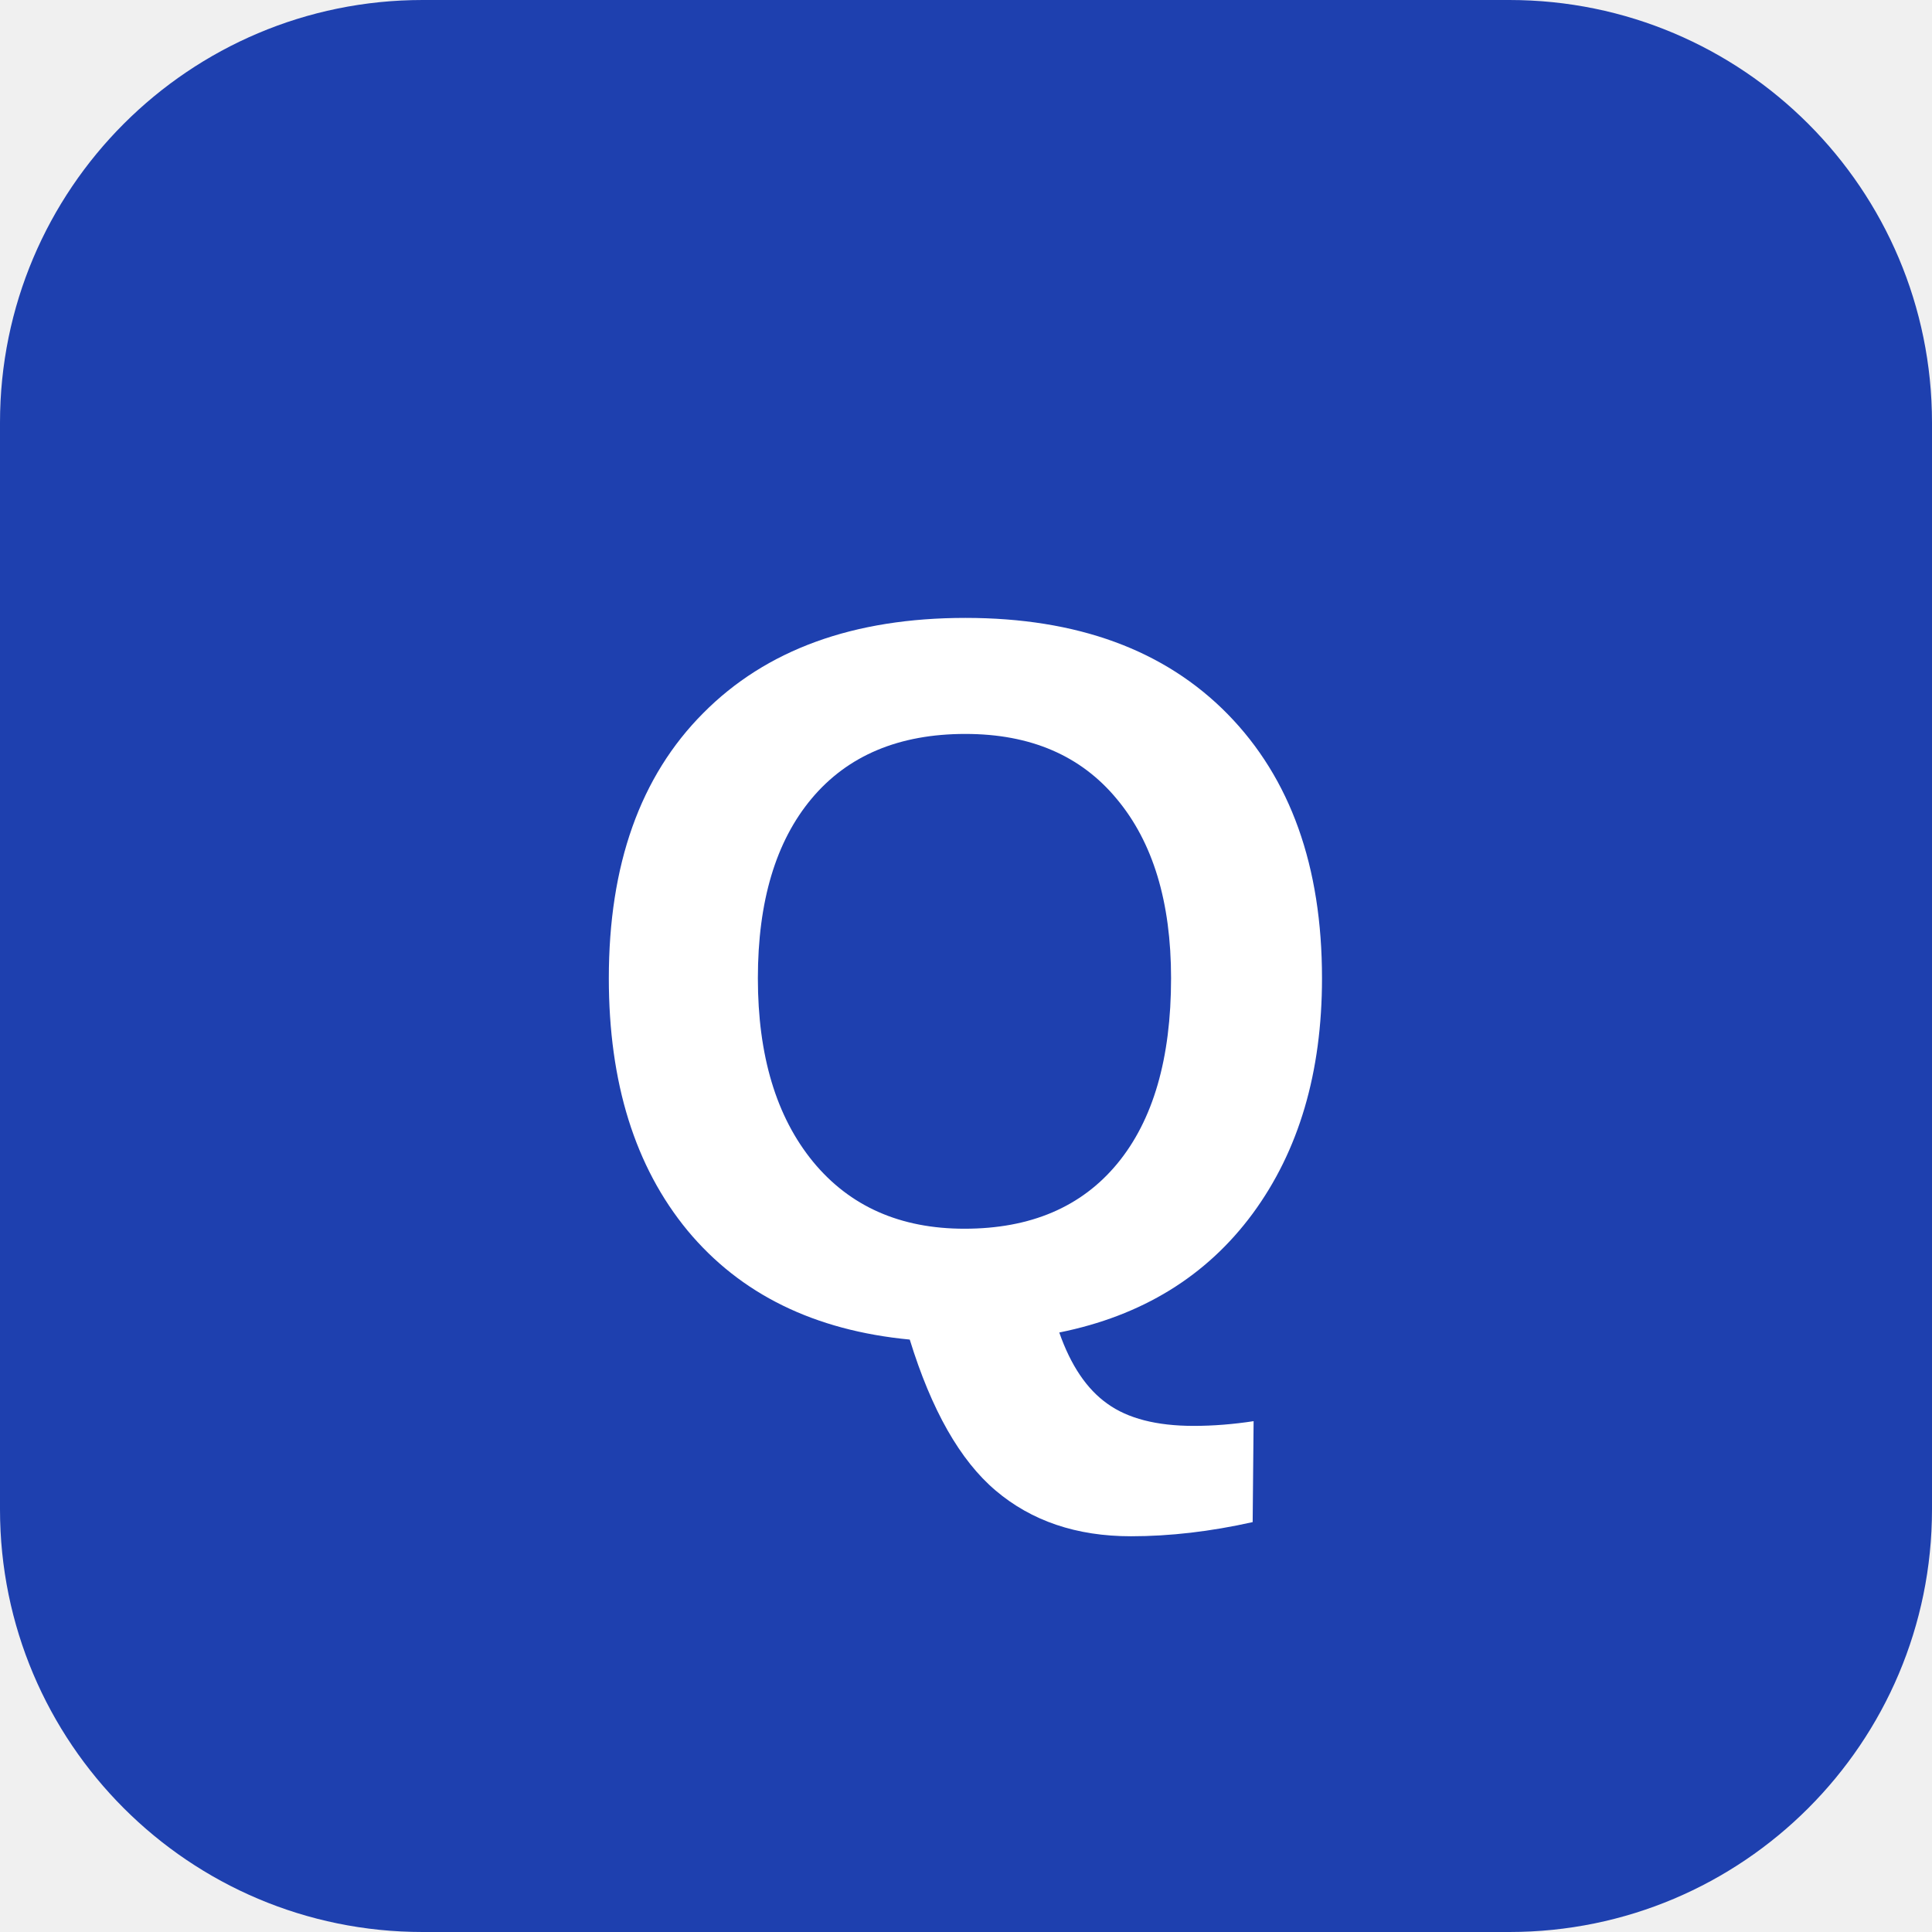
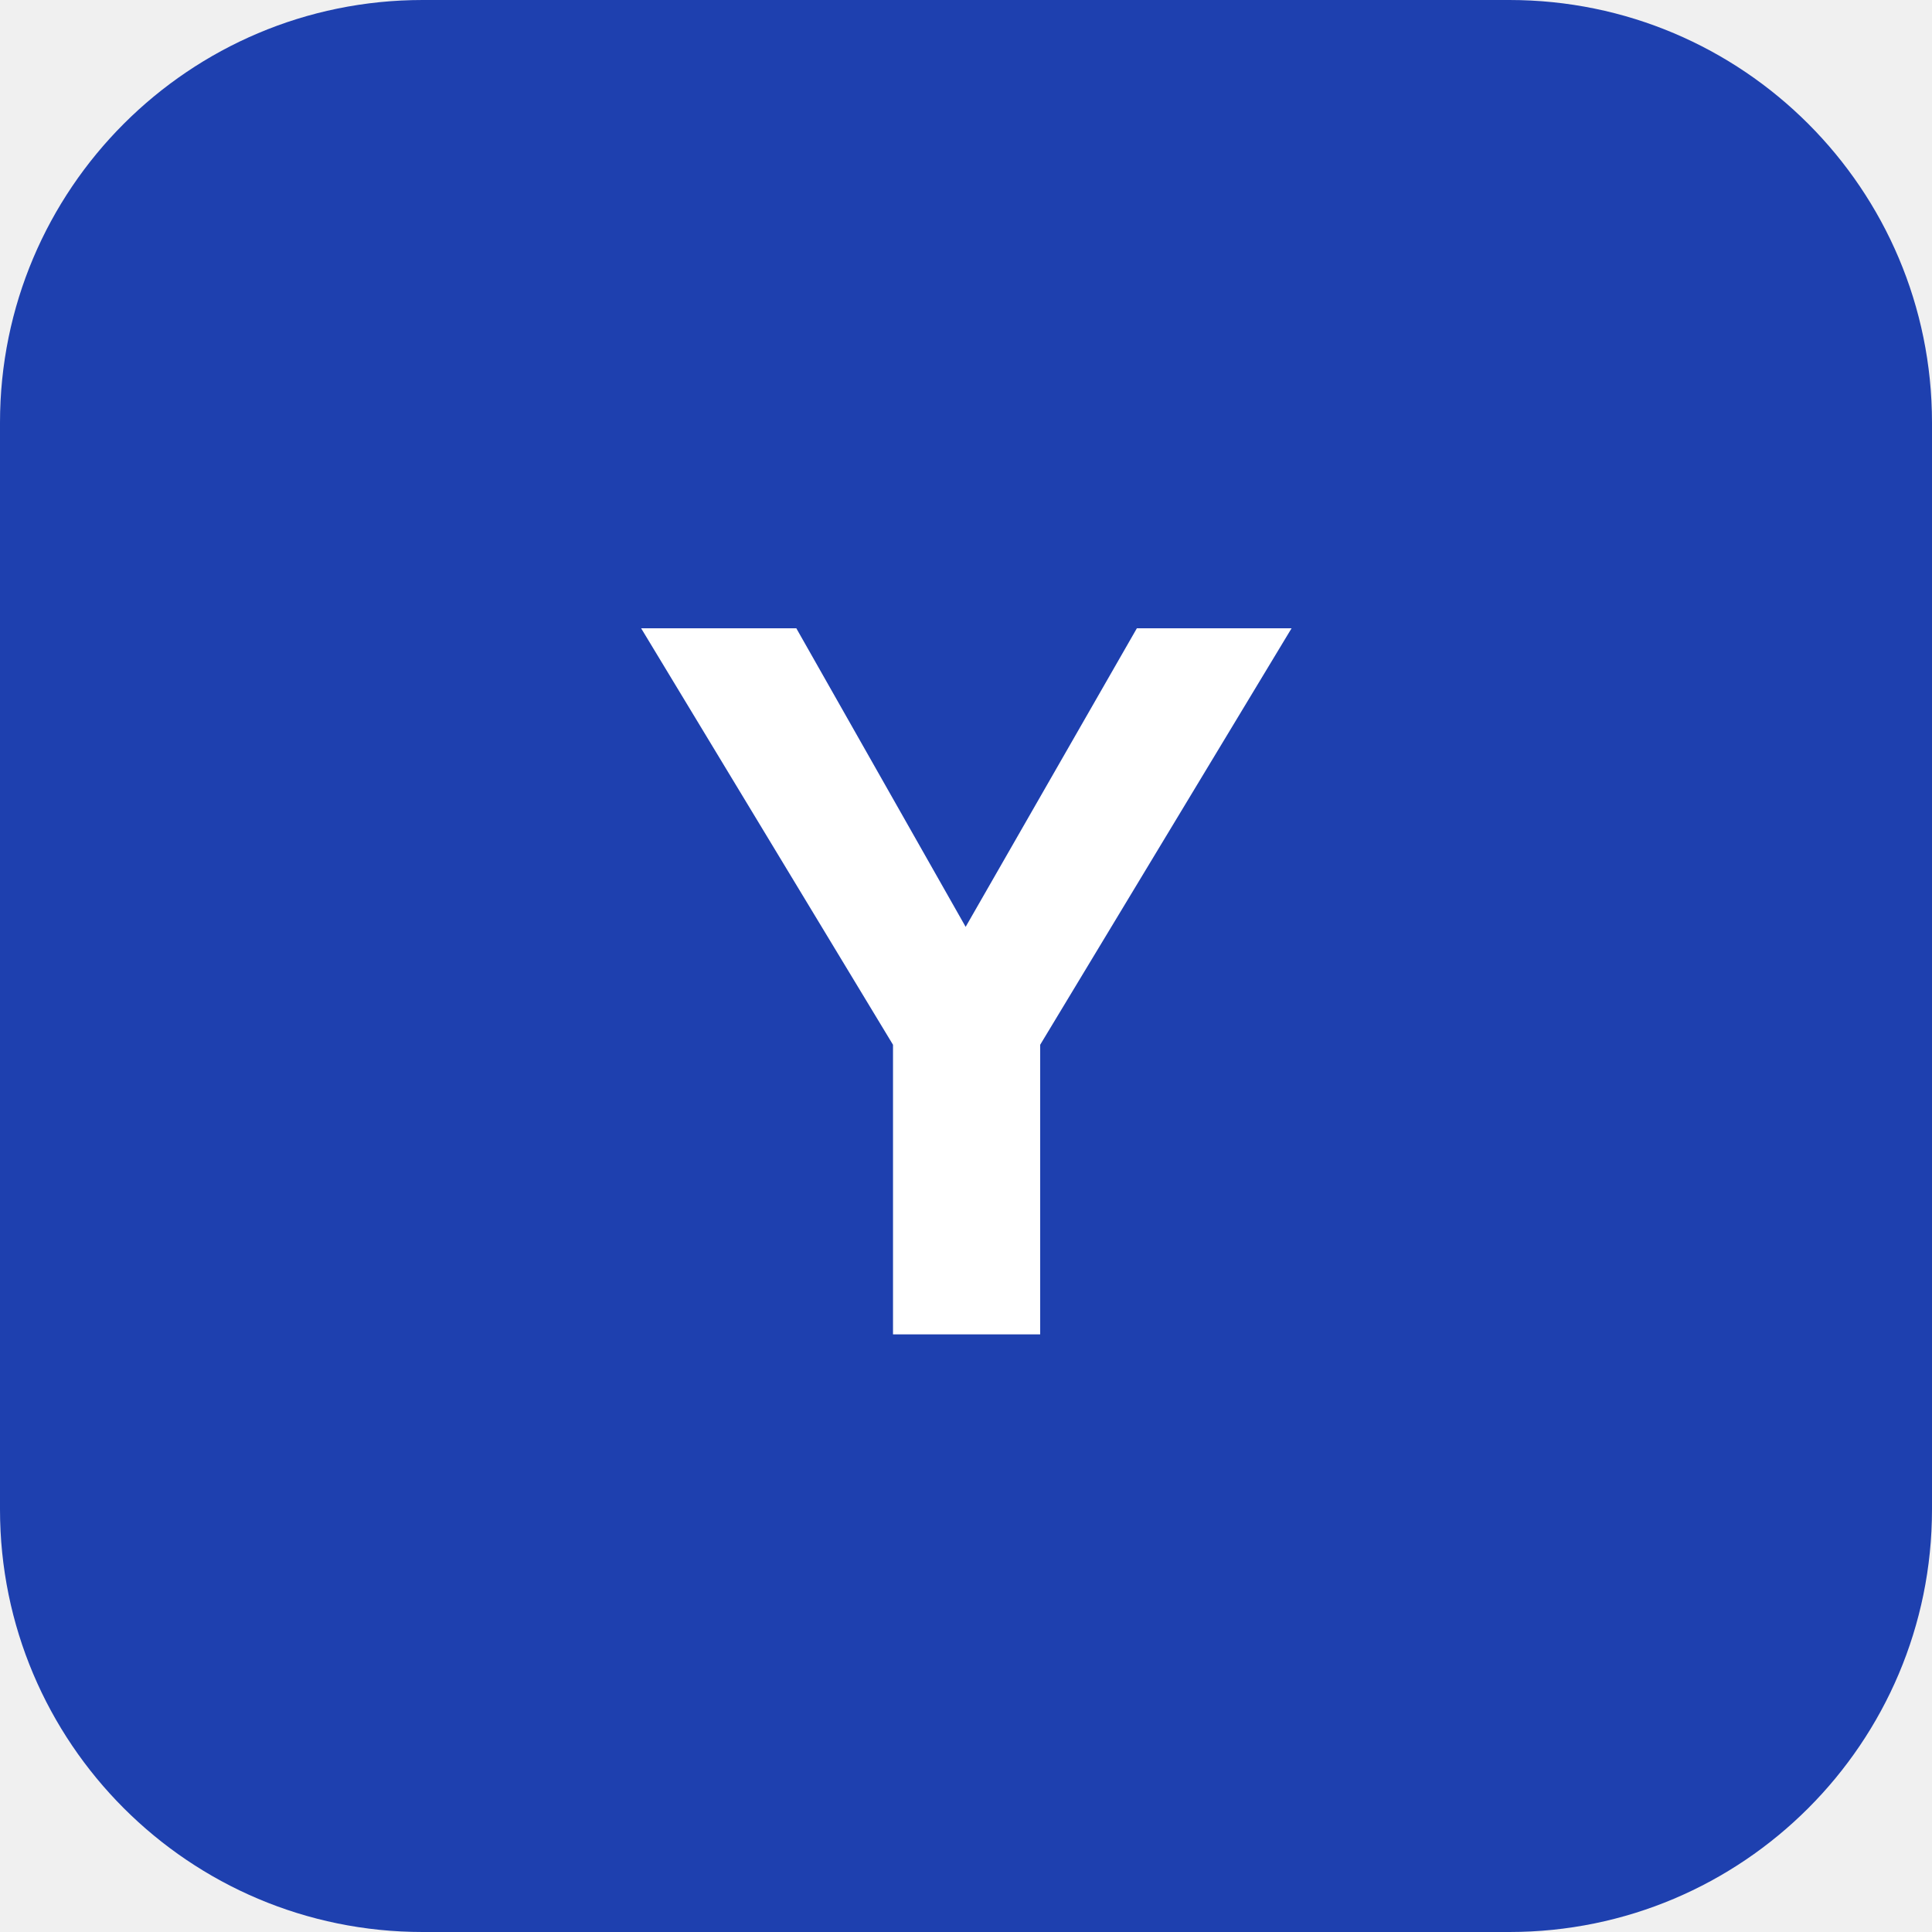
<svg xmlns="http://www.w3.org/2000/svg" viewBox="0 0 64 64">
  <rect width="64" height="64" rx="14" fill="#1e40af" />
-   <text x="50%" y="54%" dominant-baseline="middle" text-anchor="middle" font-family="Arial, sans-serif" font-weight="800" font-size="34" fill="#fff">Q</text>
+   <text x="50%" y="54%" dominant-baseline="middle" text-anchor="middle" font-family="Arial, sans-serif" font-weight="800" font-size="34" fill="#fff">Y</text>
</svg>
